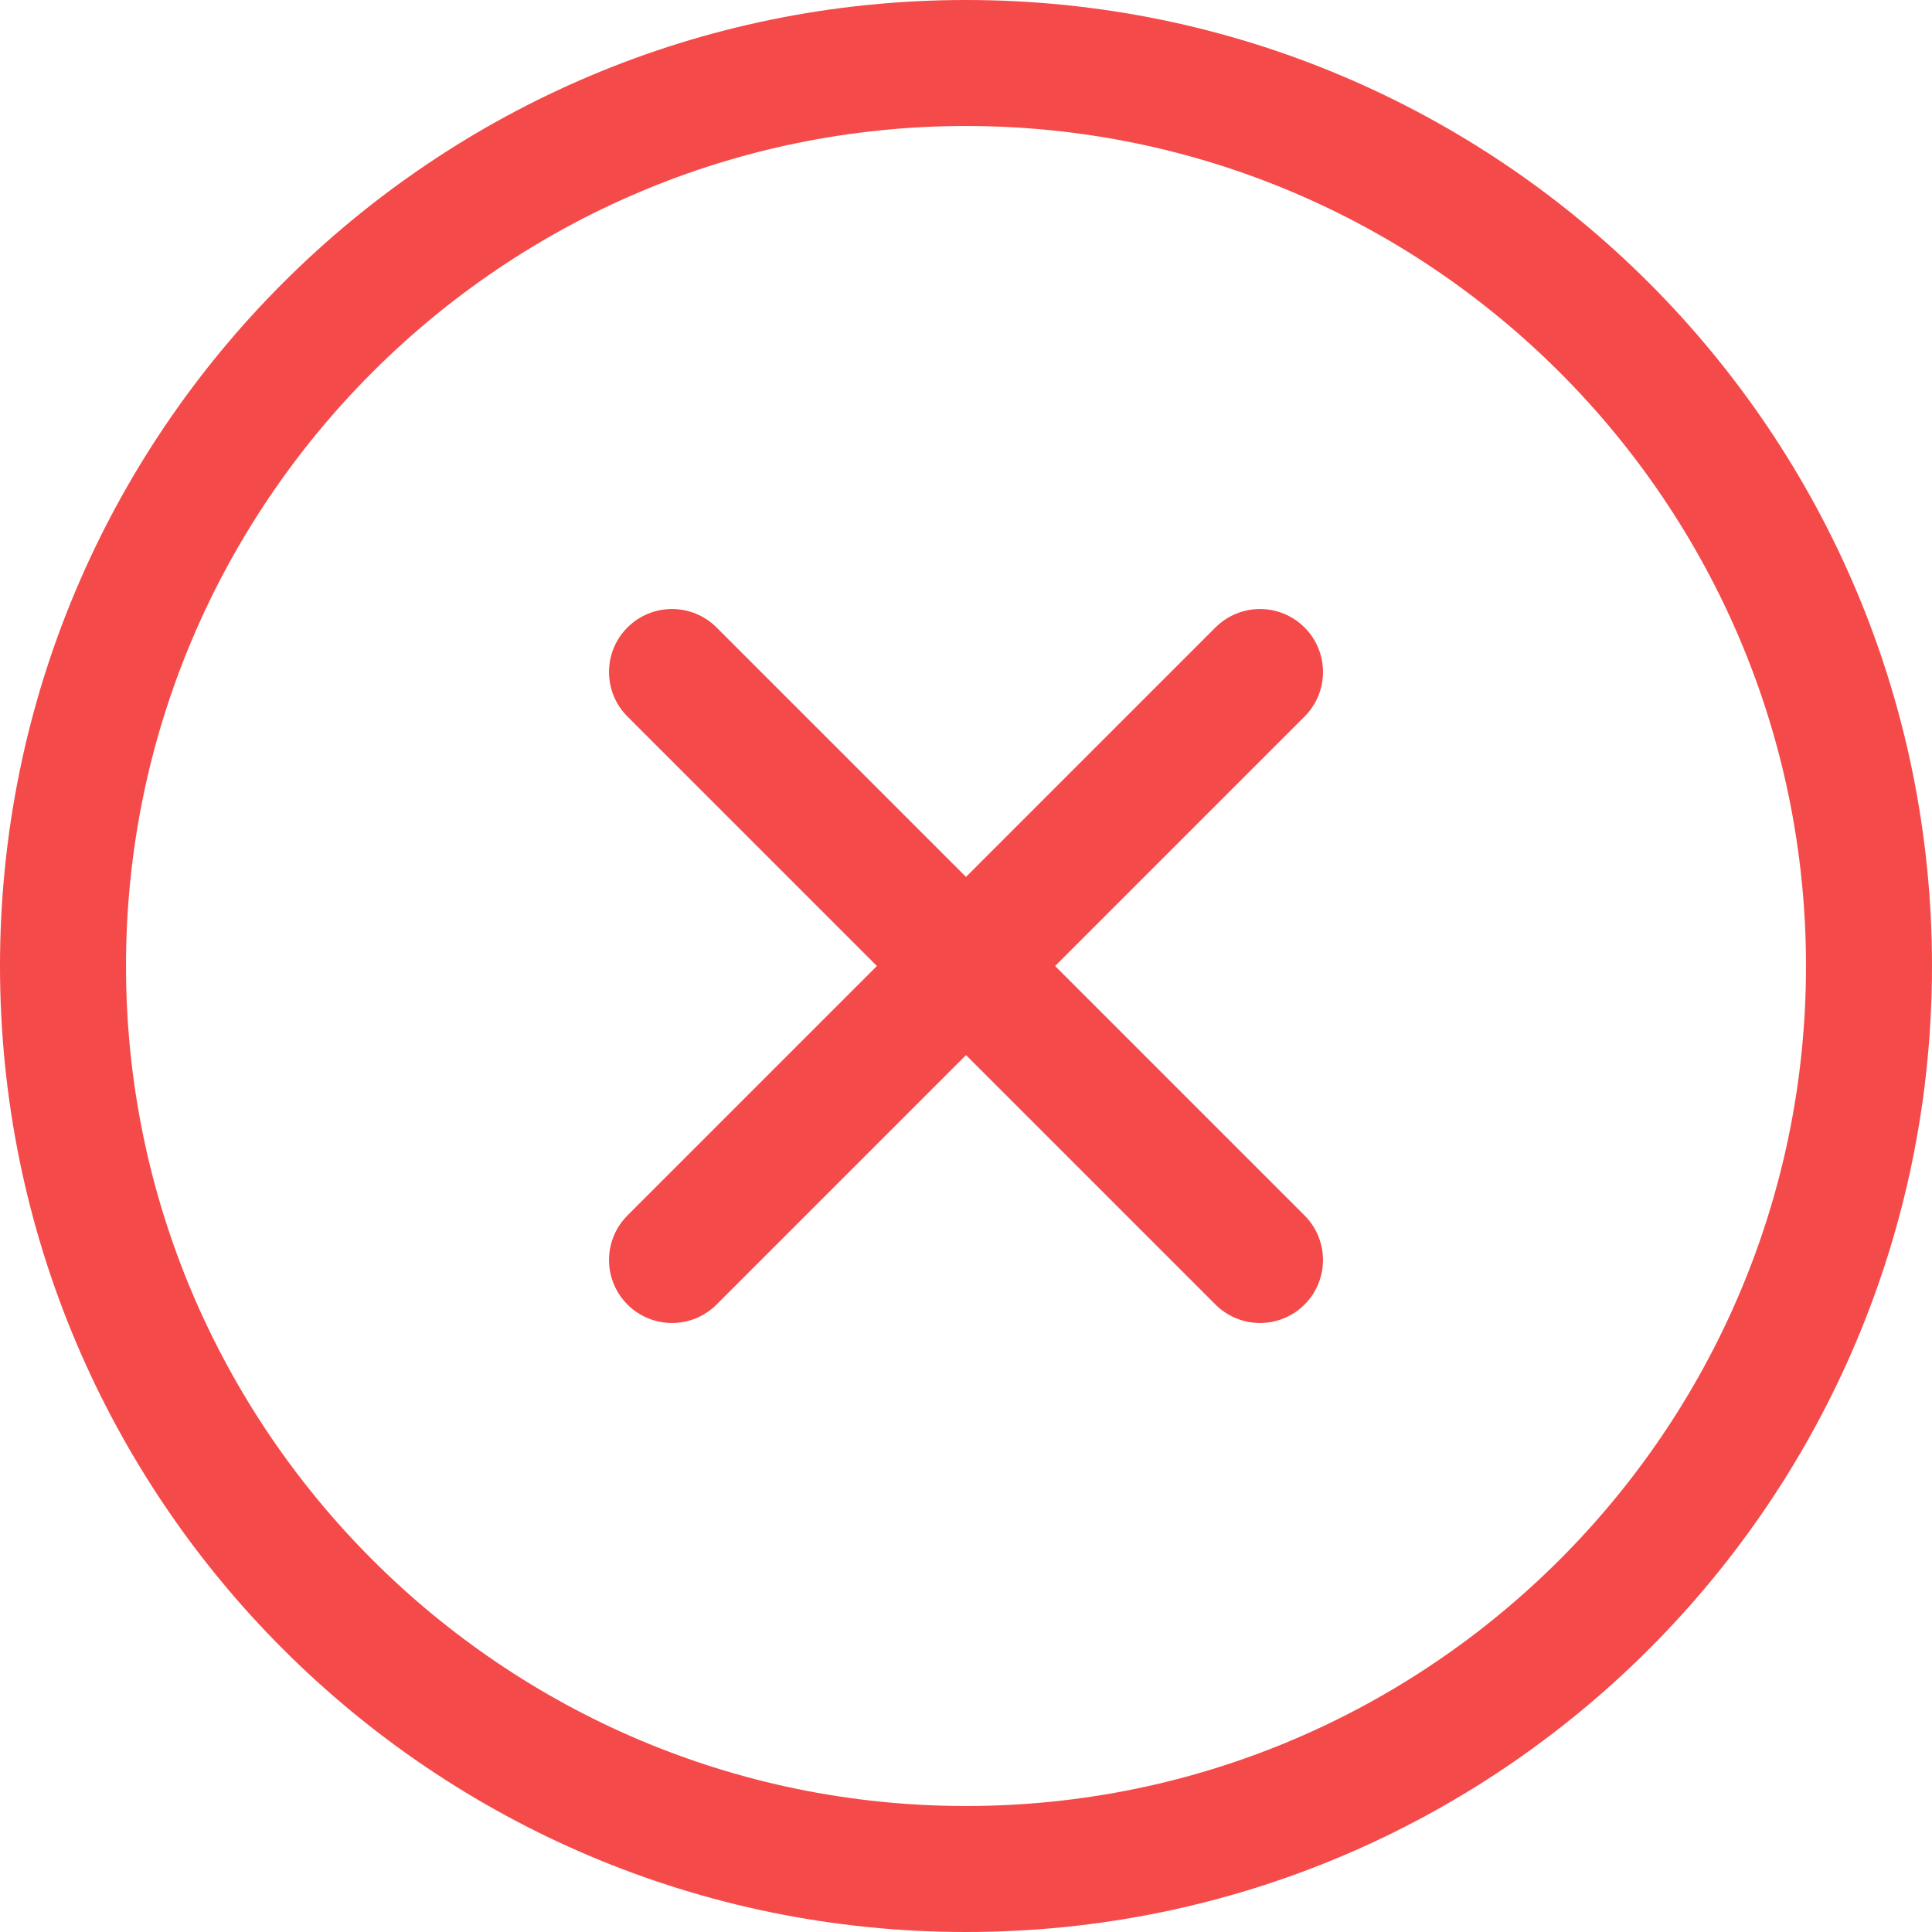
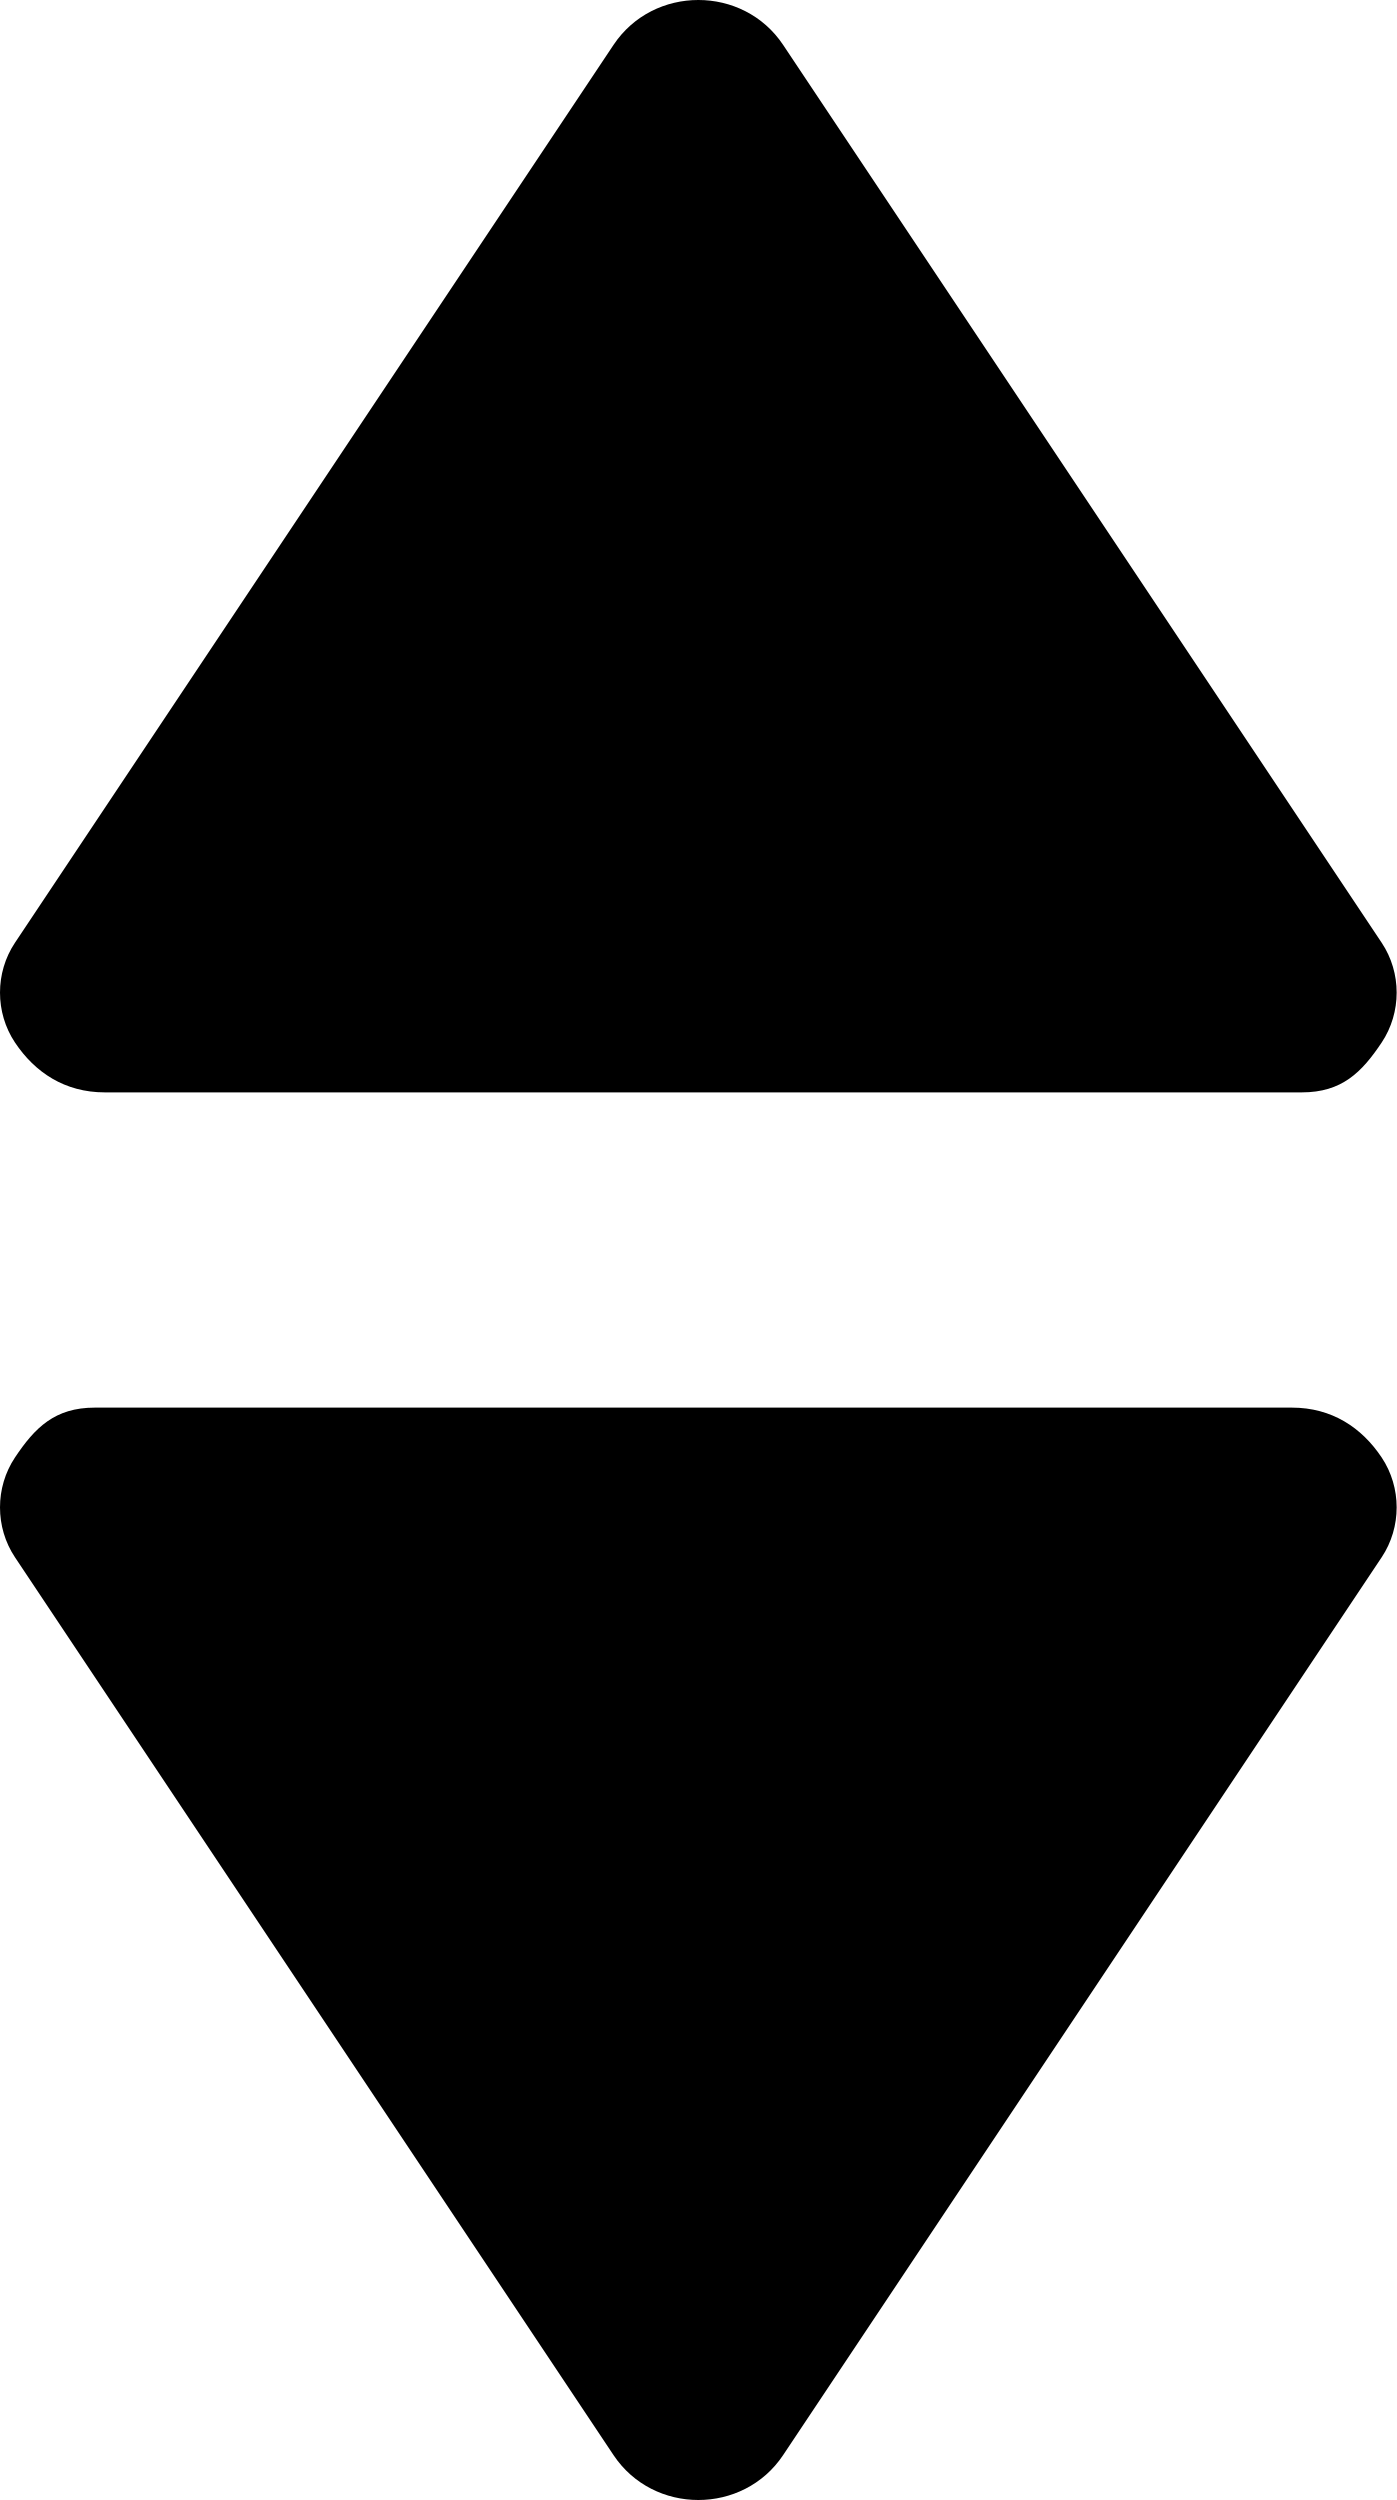
- <svg xmlns="http://www.w3.org/2000/svg" xmlns:xlink="http://www.w3.org/1999/xlink" version="1.1" id="Layer_1" x="0px" y="0px" viewBox="0 0 46 46" style="enable-background:new 0 0 46 46;" xml:space="preserve">
+ <svg xmlns="http://www.w3.org/2000/svg" version="1.1" id="Calque_1" x="0px" y="0px" viewBox="0 0 980 1754.2" style="enable-background:new 0 0 980 1754.2;" xml:space="preserve">
  <g>
-     <defs>
-       <rect id="SVGID_1_" width="46" height="46" />
-     </defs>
-     <clipPath id="SVGID_2_">
-       <use xlink:href="#SVGID_1_" style="overflow:visible;" />
-     </clipPath>
-     <path style="clip-path:url(#SVGID_2_);fill:#F54A4A;" d="M23,3c11.028,0,20,8.972,20,20s-8.972,20-20,20S3,34.028,3,23   S11.972,3,23,3 M23,0C10.298,0,0,10.298,0,23s10.298,23,23,23s23-10.298,23-23S35.702,0,23,0" />
-     <line style="clip-path:url(#SVGID_2_);fill:none;stroke:#F54A4A;stroke-width:3;stroke-linecap:round;stroke-linejoin:round;stroke-miterlimit:10;" x1="30" y1="16" x2="16" y2="30" />
-     <line style="clip-path:url(#SVGID_2_);fill:none;stroke:#F54A4A;stroke-width:3;stroke-linecap:round;stroke-linejoin:round;stroke-miterlimit:10;" x1="30" y1="30" x2="16" y2="16" />
+     <path d="M73.5,766.5c-28,0-49-14-63-35s-14-49,0-70l420-630c28-42,91-42,119,0l420,630c14,21,14,49,0,70s-28,35-56,35H73.5   L73.5,766.5z" />
+   </g>
+   <g>
+     <path d="M906.5,987.7c28,0,49,14,63,35c14,21,14,49,0,70l-420,630c-28,42-91,42-119,0l-420-630c-14-21-14-49,0-70   c14-21,28-35,56-35H906.5L906.5,987.7z" />
  </g>
</svg>
